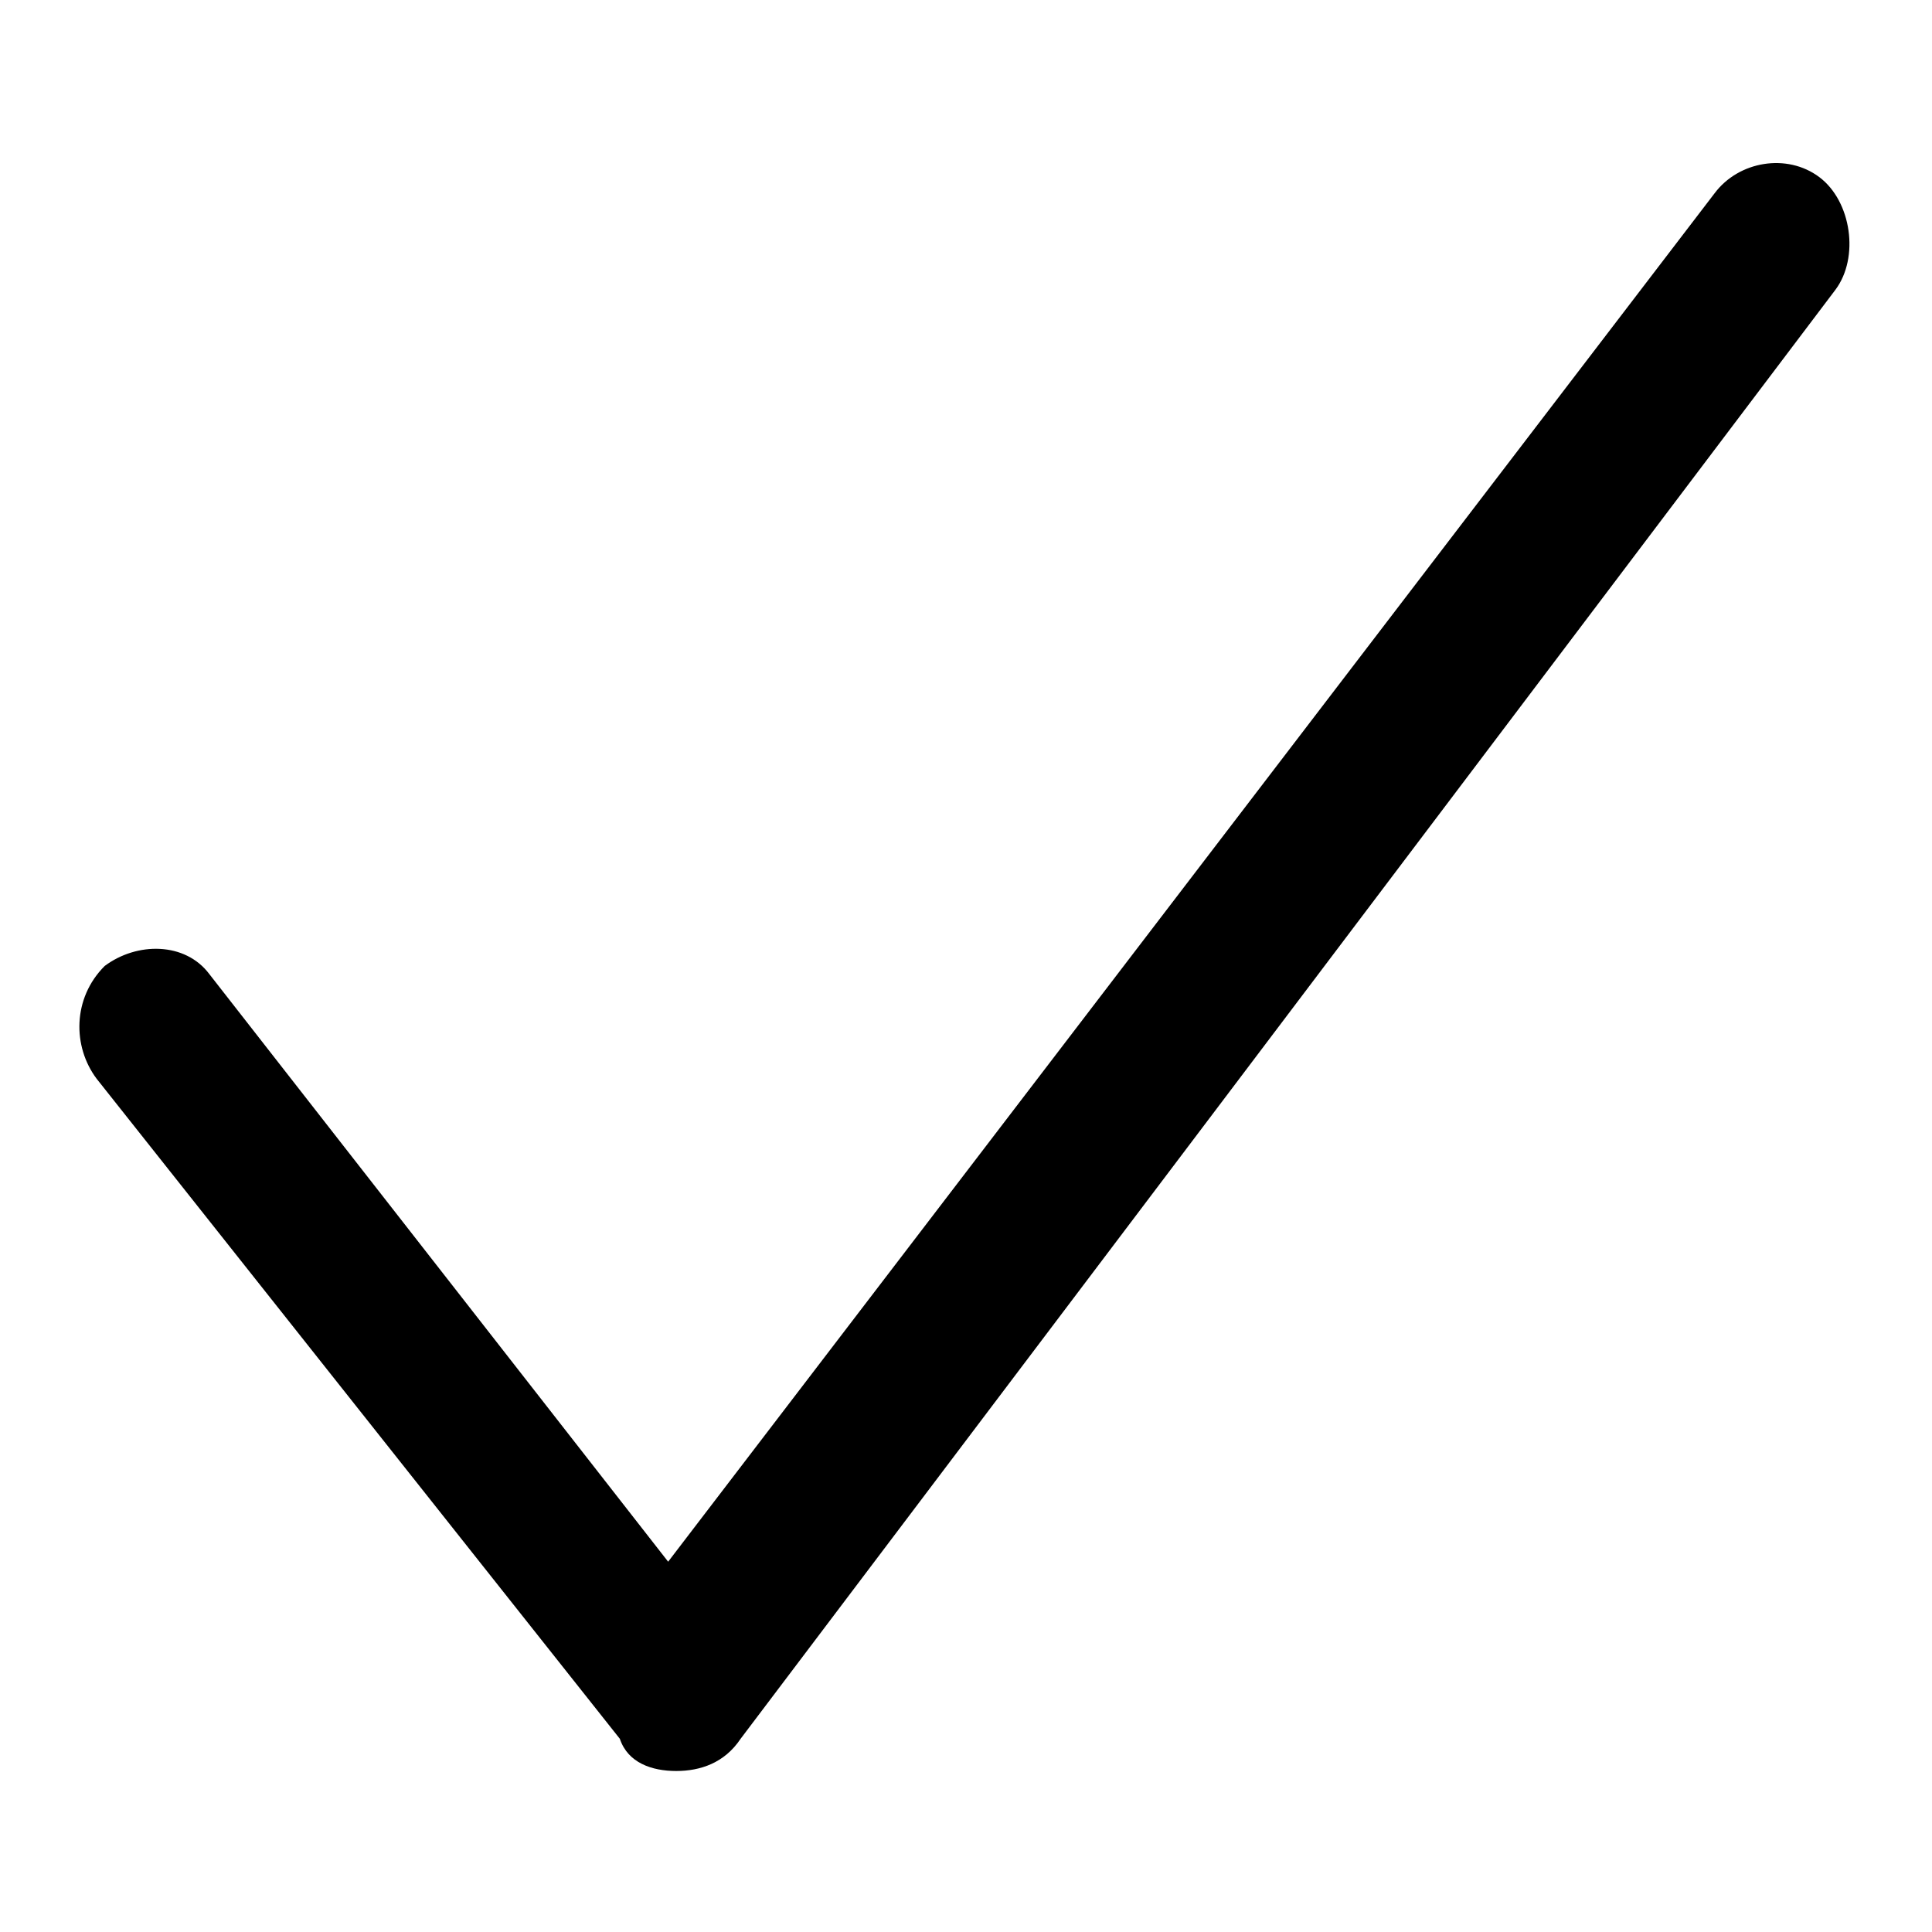
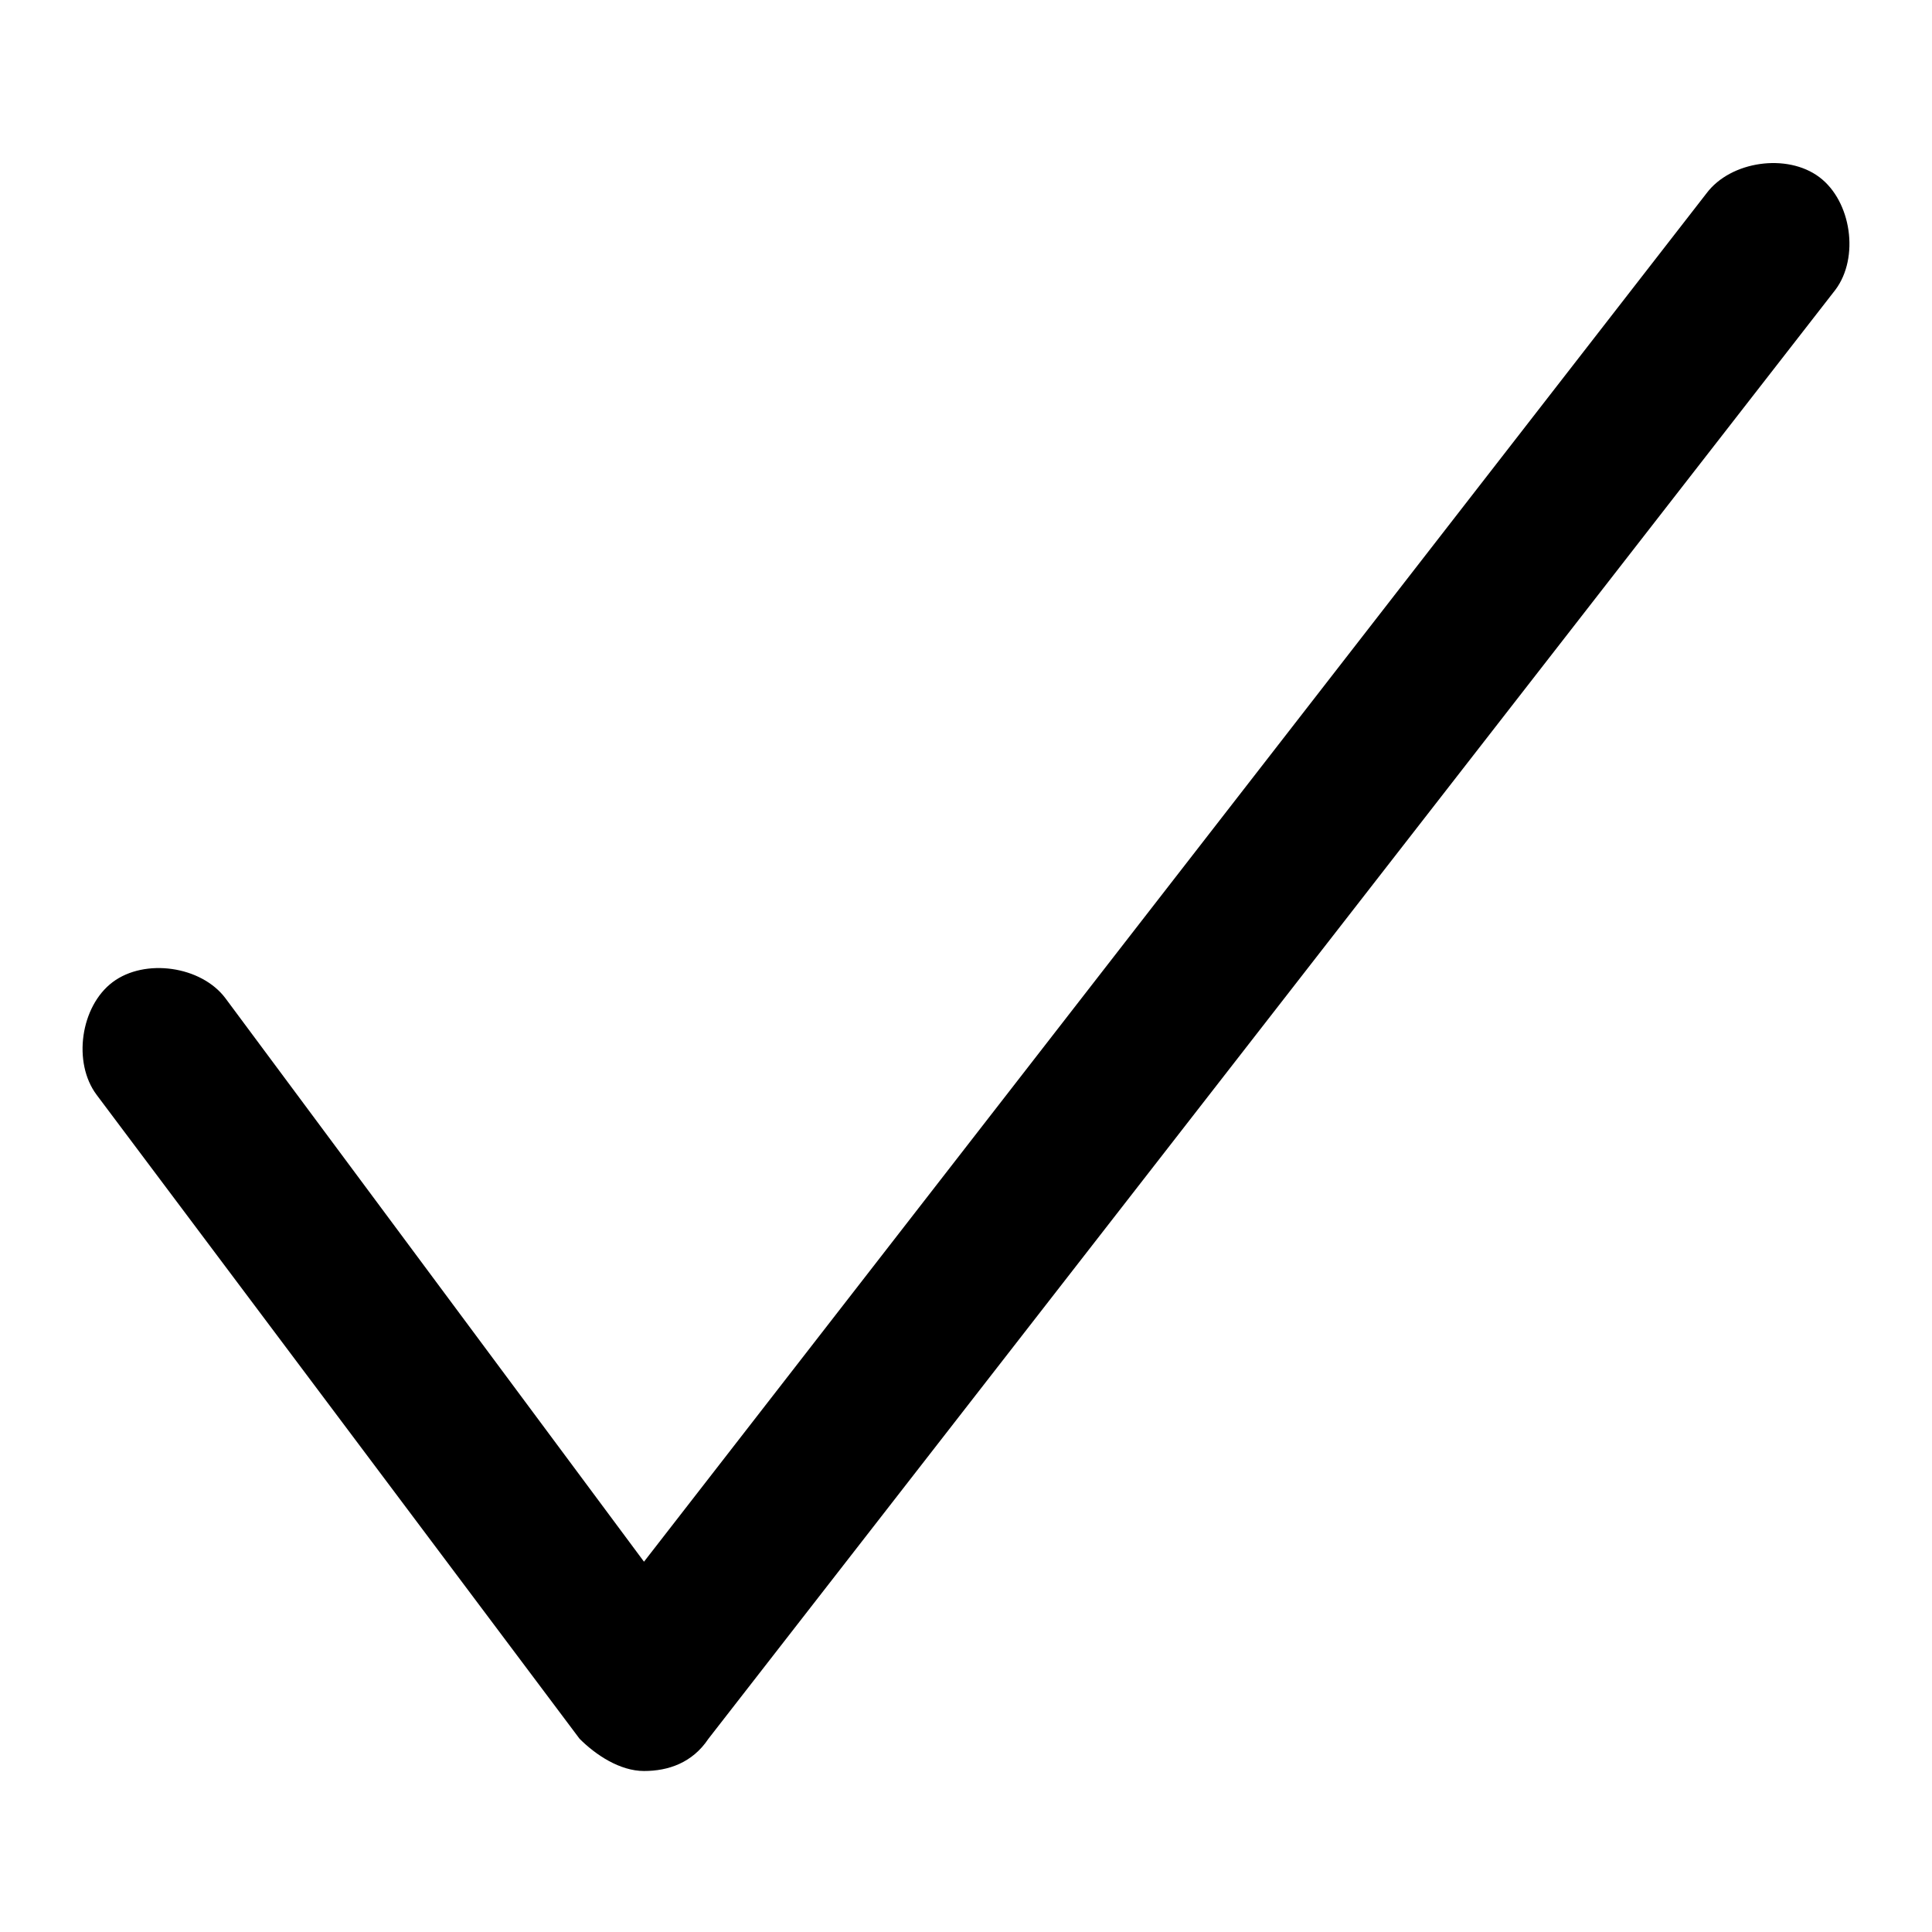
<svg xmlns="http://www.w3.org/2000/svg" fill="currentColor" viewBox="0 0 24 24">
-   <path d="m8.4 22c-.3 0-.6-.1-.7-.4l-6.5-8.2c-.3-.4-.3-1 .1-1.4.4-.3 1-.3 1.3.1l5.7 7.3 13-17c.3-.4.9-.5 1.3-.2s.5 1 .2 1.4l-13.6 18c-.2.3-.5.4-.8.4z" />
+   <path d="m8 22c-.3 0-.6-.2-.8-.4l-6-8c-.3-.4-.2-1.1.2-1.4s1.1-.2 1.4.2l5.2 7 13.2-17c.3-.4 1-.5 1.4-.2s.5 1 .2 1.4l-14 18c-.2.3-.5.4-.8.4z" />
</svg>
